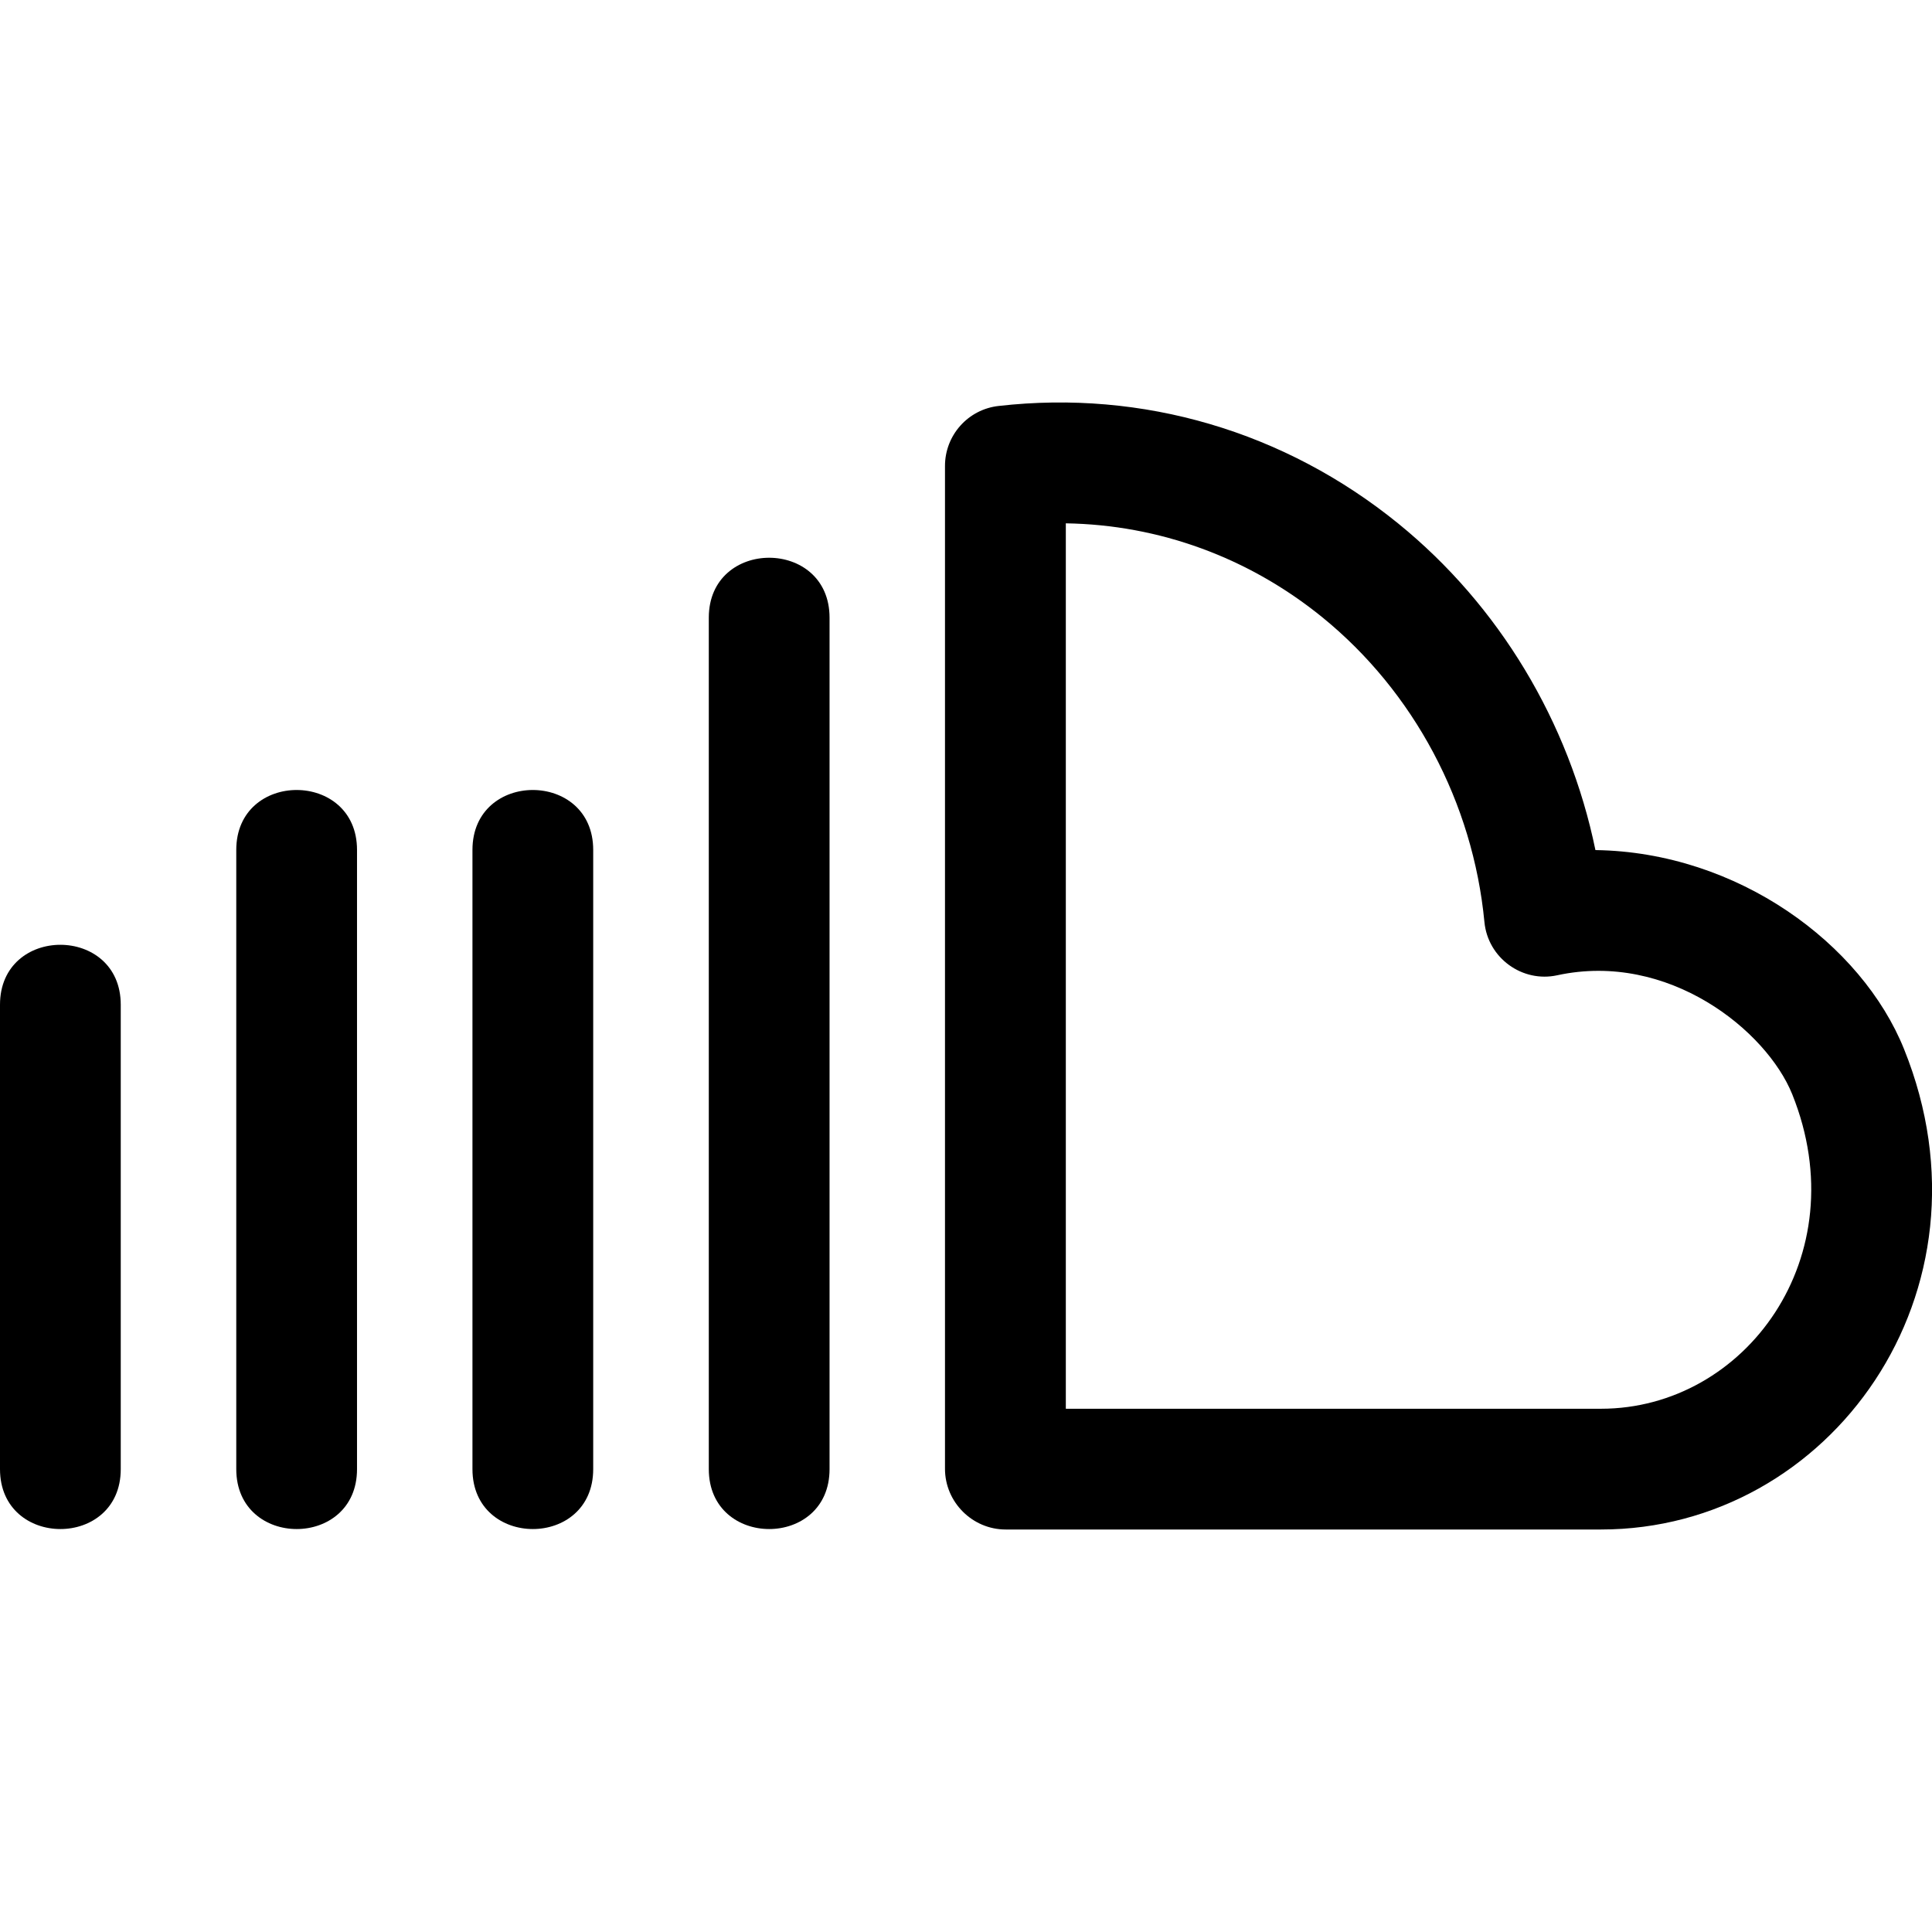
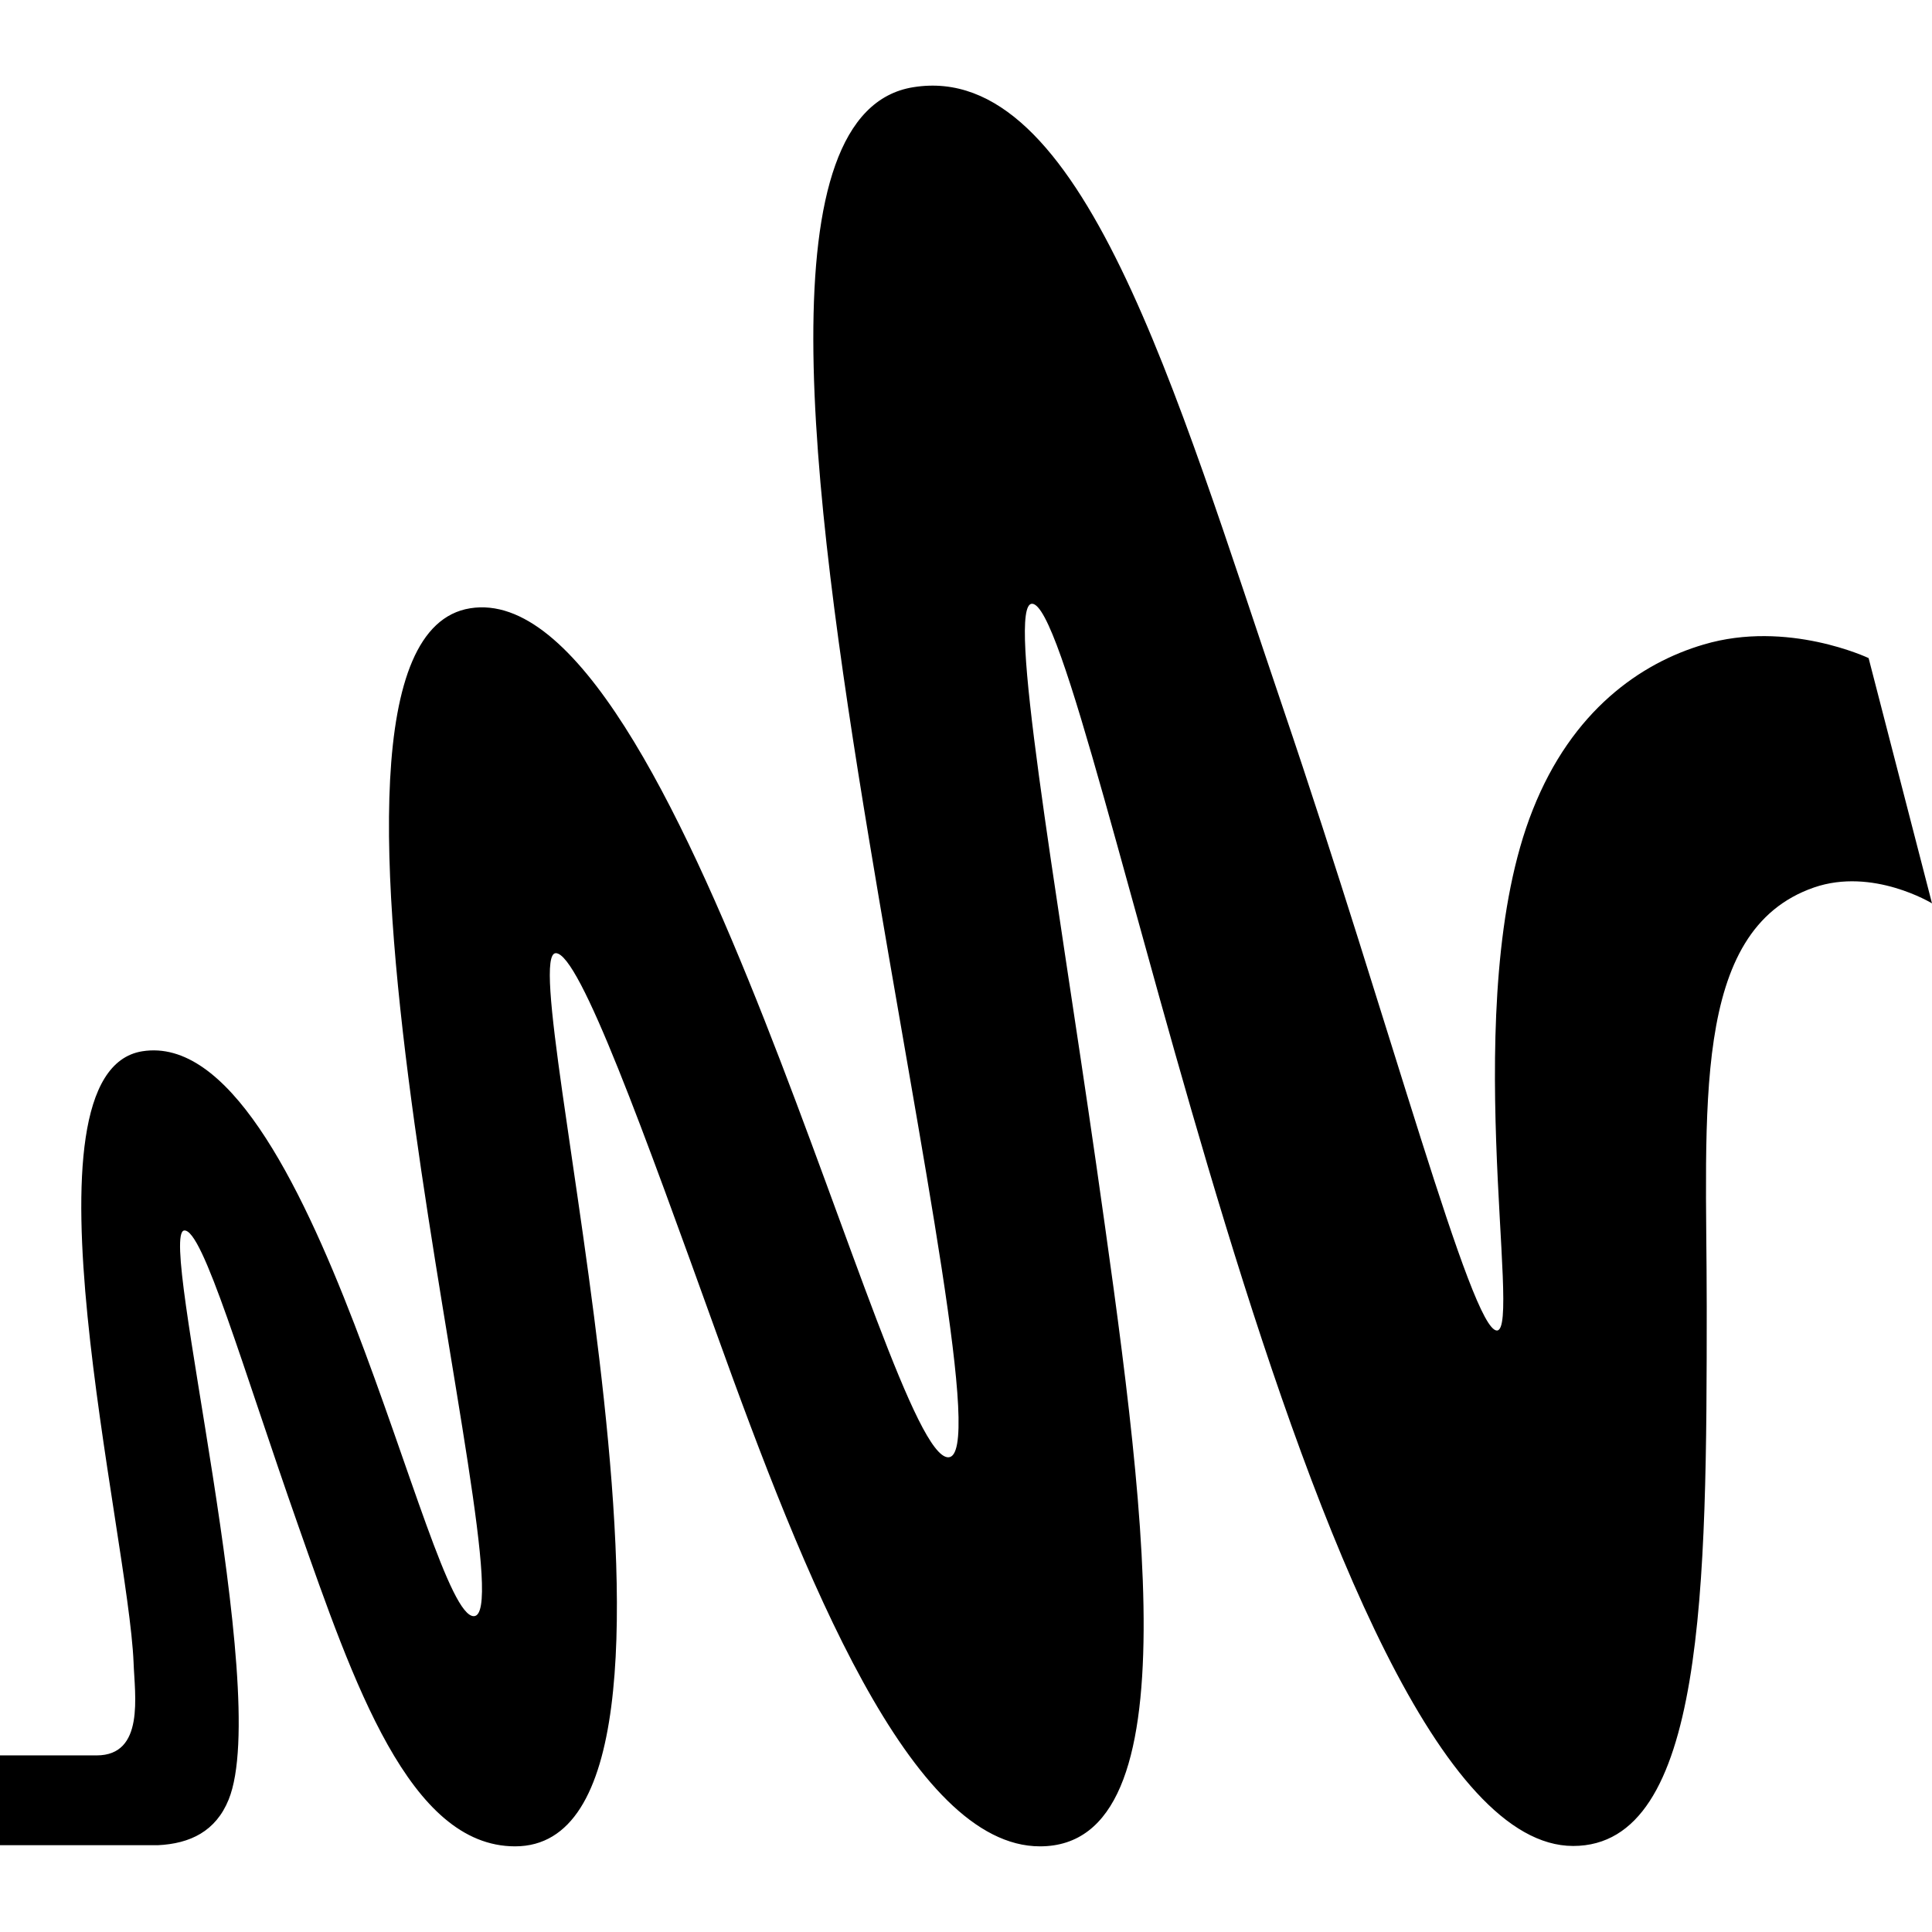
- <svg xmlns="http://www.w3.org/2000/svg" id="regular" enable-background="new 0 0 24 24" height="512" viewBox="0 0 24 24" width="512">
-   <path d="m23.653 13.033c-.525-1.305-2.064-2.448-3.834-2.473-.327-1.589-1.196-3.039-2.45-4.057-1.408-1.143-3.173-1.664-4.964-1.46-.379.042-.666.363-.666.745v12.458c0 .414.34.754.754.754h7.395c2.844 0 4.979-2.956 3.765-5.967zm-3.765 4.467h-6.648v-10.999c1.155.018 2.267.421 3.185 1.166 1.139.925 1.873 2.305 2.015 3.786.043.45.473.757.905.662 1.38-.299 2.599.686 2.919 1.479.81 2.016-.585 3.906-2.376 3.906z" />
-   <path d="m10.305 18.25v-10.577c0-.992-1.5-.993-1.5 0v10.577c0 .992 1.5.993 1.5 0z" />
-   <path d="m7.369 18.25v-7.692c0-.992-1.5-.993-1.5 0v7.692c0 .992 1.5.993 1.5 0z" />
-   <path d="m4.435 18.25v-7.692c0-.992-1.5-.993-1.5 0v7.692c0 .992 1.5.993 1.5 0z" />
-   <path d="m1.5 18.25v-5.769c0-.992-1.5-.993-1.5 0v5.769c0 .992 1.5.993 1.5 0z" />
+ <svg xmlns="http://www.w3.org/2000/svg" version="1.1" id="regular" x="0px" y="0px" viewBox="0 0 512 512" style="enable-background:new 0 0 512 512;" xml:space="preserve">
+   <path d="M495.2,174.4c0,0-21.5-10.2-43.7-3.6c-16.7,4.9-34.9,17.5-45.3,43.8c-20,50.3-2.7,138-9.5,138c-6.8,0-28.1-80.8-56.7-165  C311.4,103.4,286.7,16,242.1,23.1c-39.6,6.2-27.3,105.9-11.8,199.3c14,84.6,30.3,163.8,21,163.8c-16.6,0-71-233.9-126.7-225  c-55.7,8.9,16.1,266.6,1,267.1c-12.4,0.4-42.8-156.9-87.9-149.7c-34.2,5.5-3.7,127.8-2.3,162c0.3,8.6,3,24.6-9.8,24.6H0V489h41.8  c8.6-0.4,15.4-3.7,18.8-12.1C72.2,448.3,41.7,327,48.8,326.1c4.9-0.6,15.5,36.3,30.2,78.1c14.7,41.8,29.5,85.1,57.5,85.1  c60.4,0-1.2-236.7,10.8-236.7c6.3,0,23.6,48.1,42.6,100.8c23.2,64.5,51.5,135.9,85.7,135.9c40.8,0,27.5-92.3,14.9-180.8  C279.5,232,266.7,160,273.5,160c15.4,0,73.5,329.2,143.4,329.2c35,0,35.4-68.8,35.4-143c0-52.1-4.4-99.6,28.4-111  c15.6-5.4,31.3,4.2,31.3,4.2S495.2,174.4,495.2,174.4z" />
</svg>
